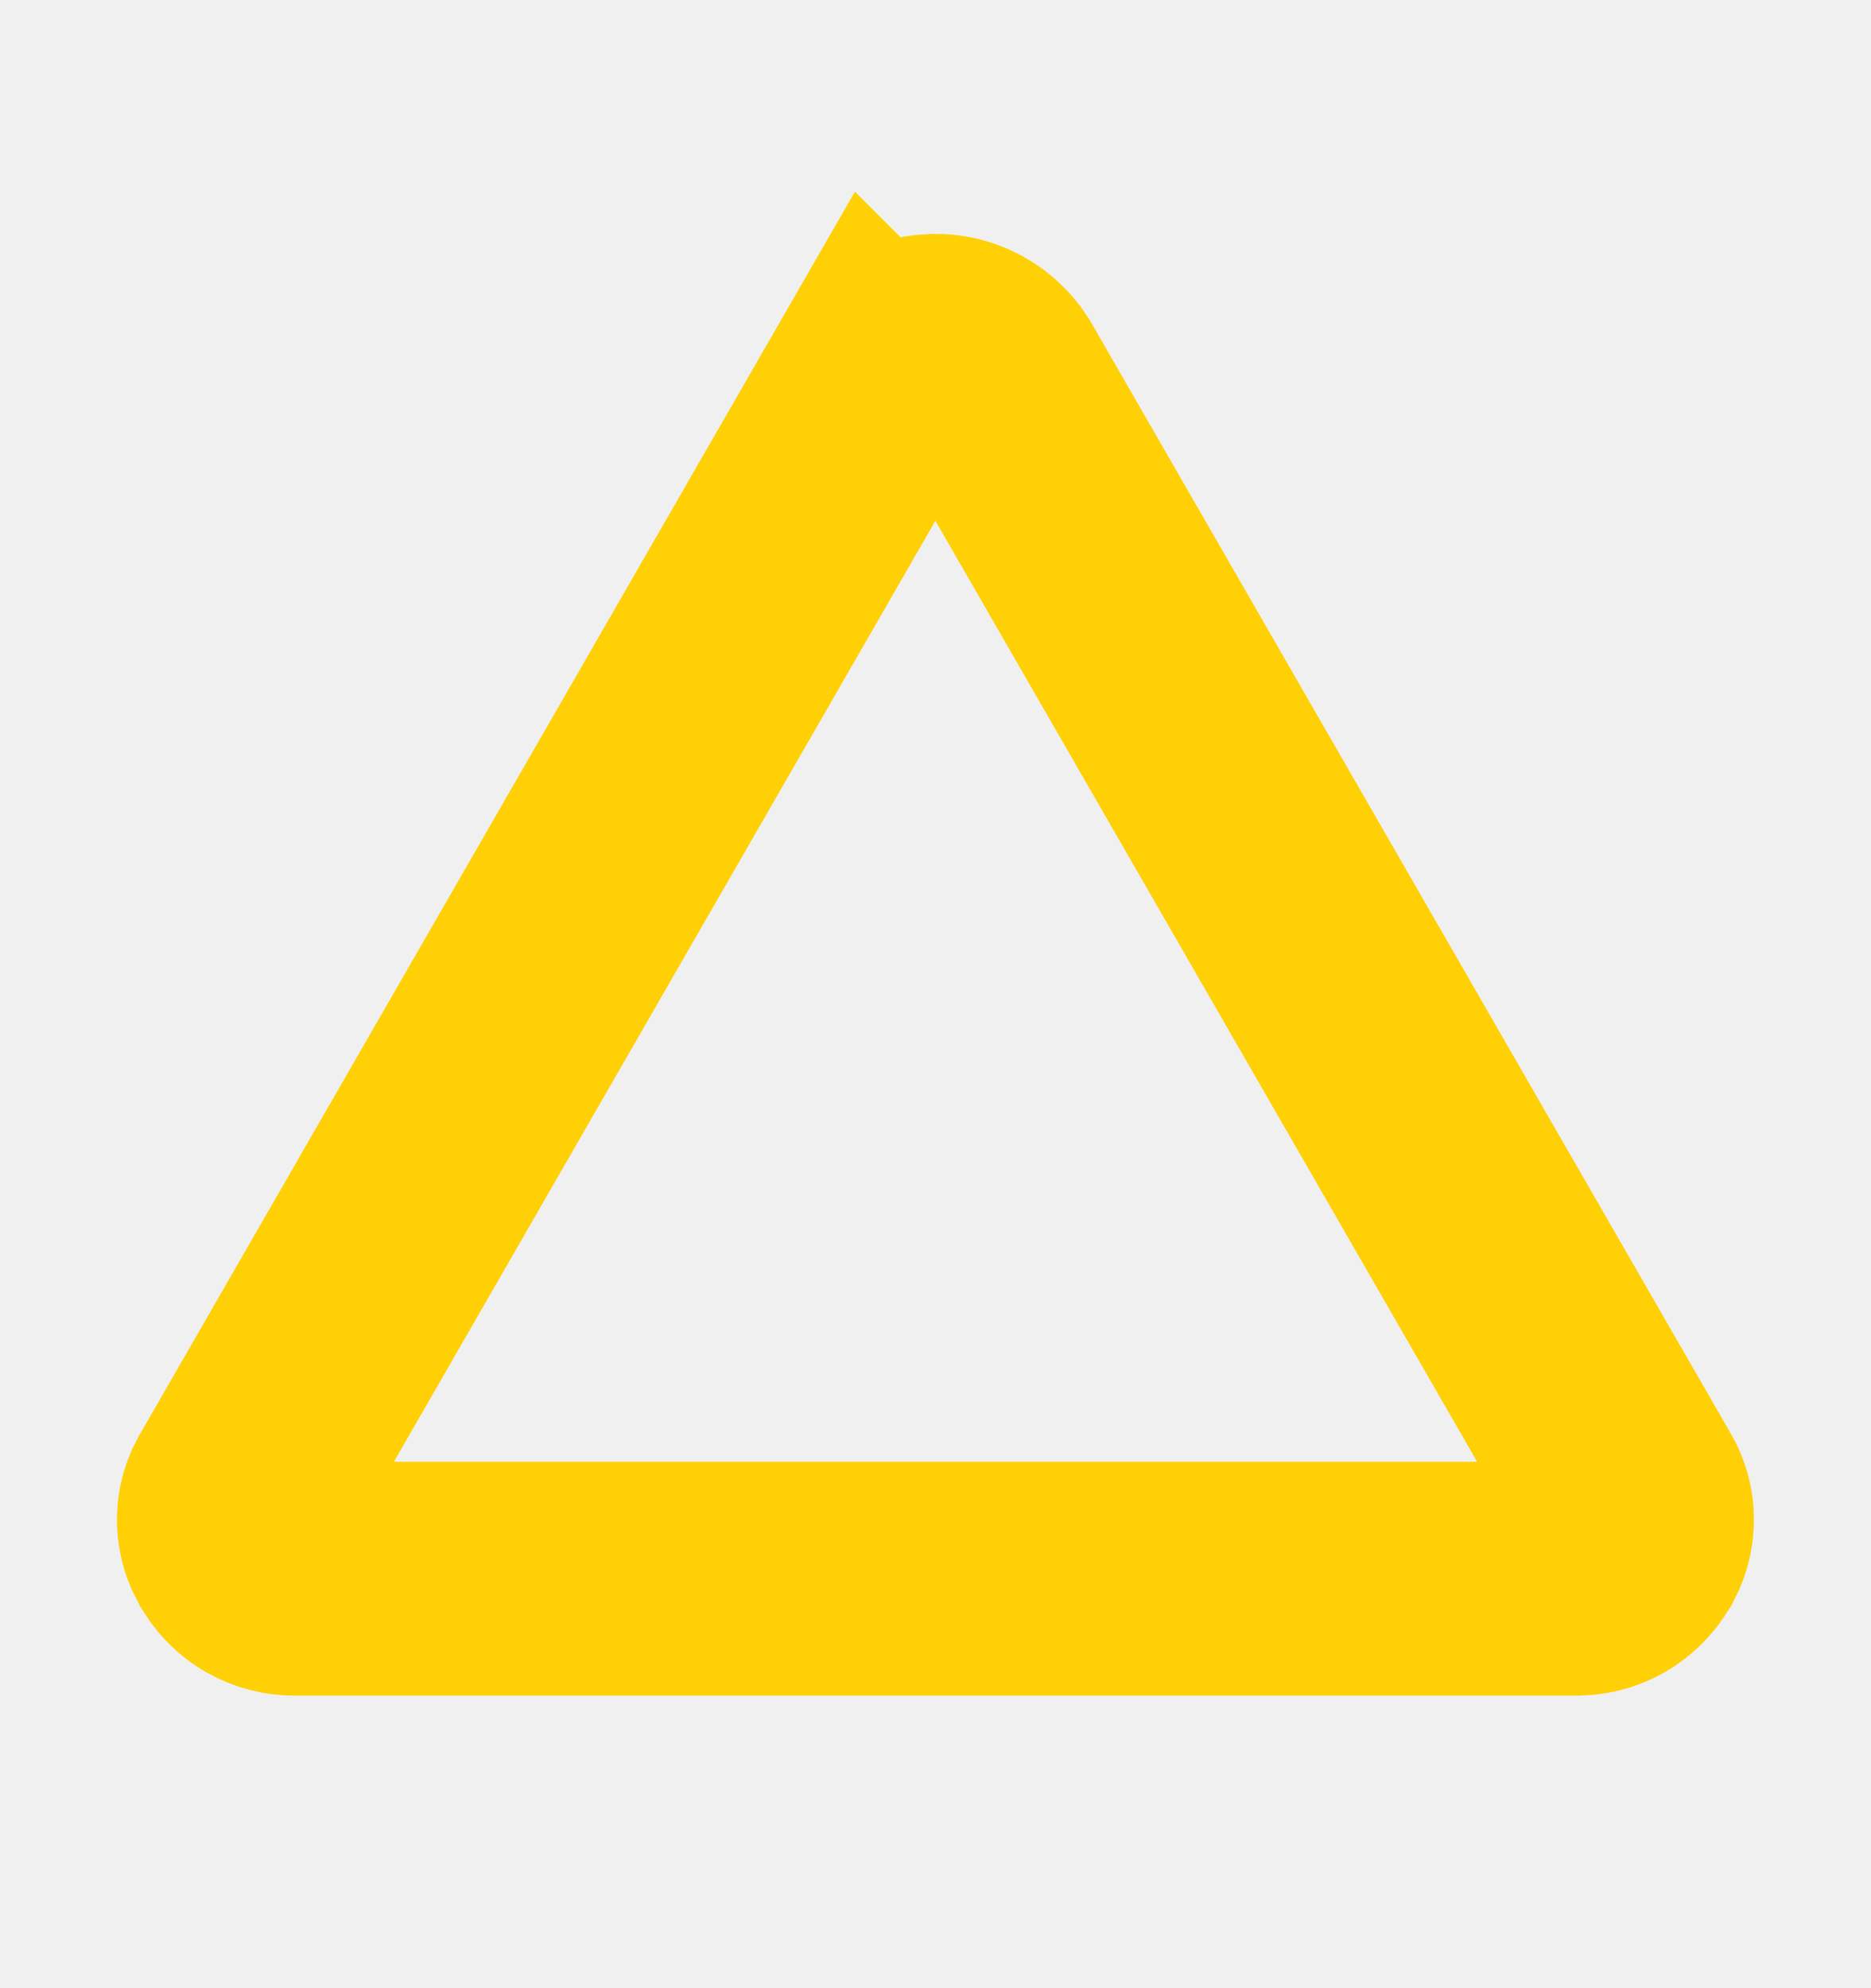
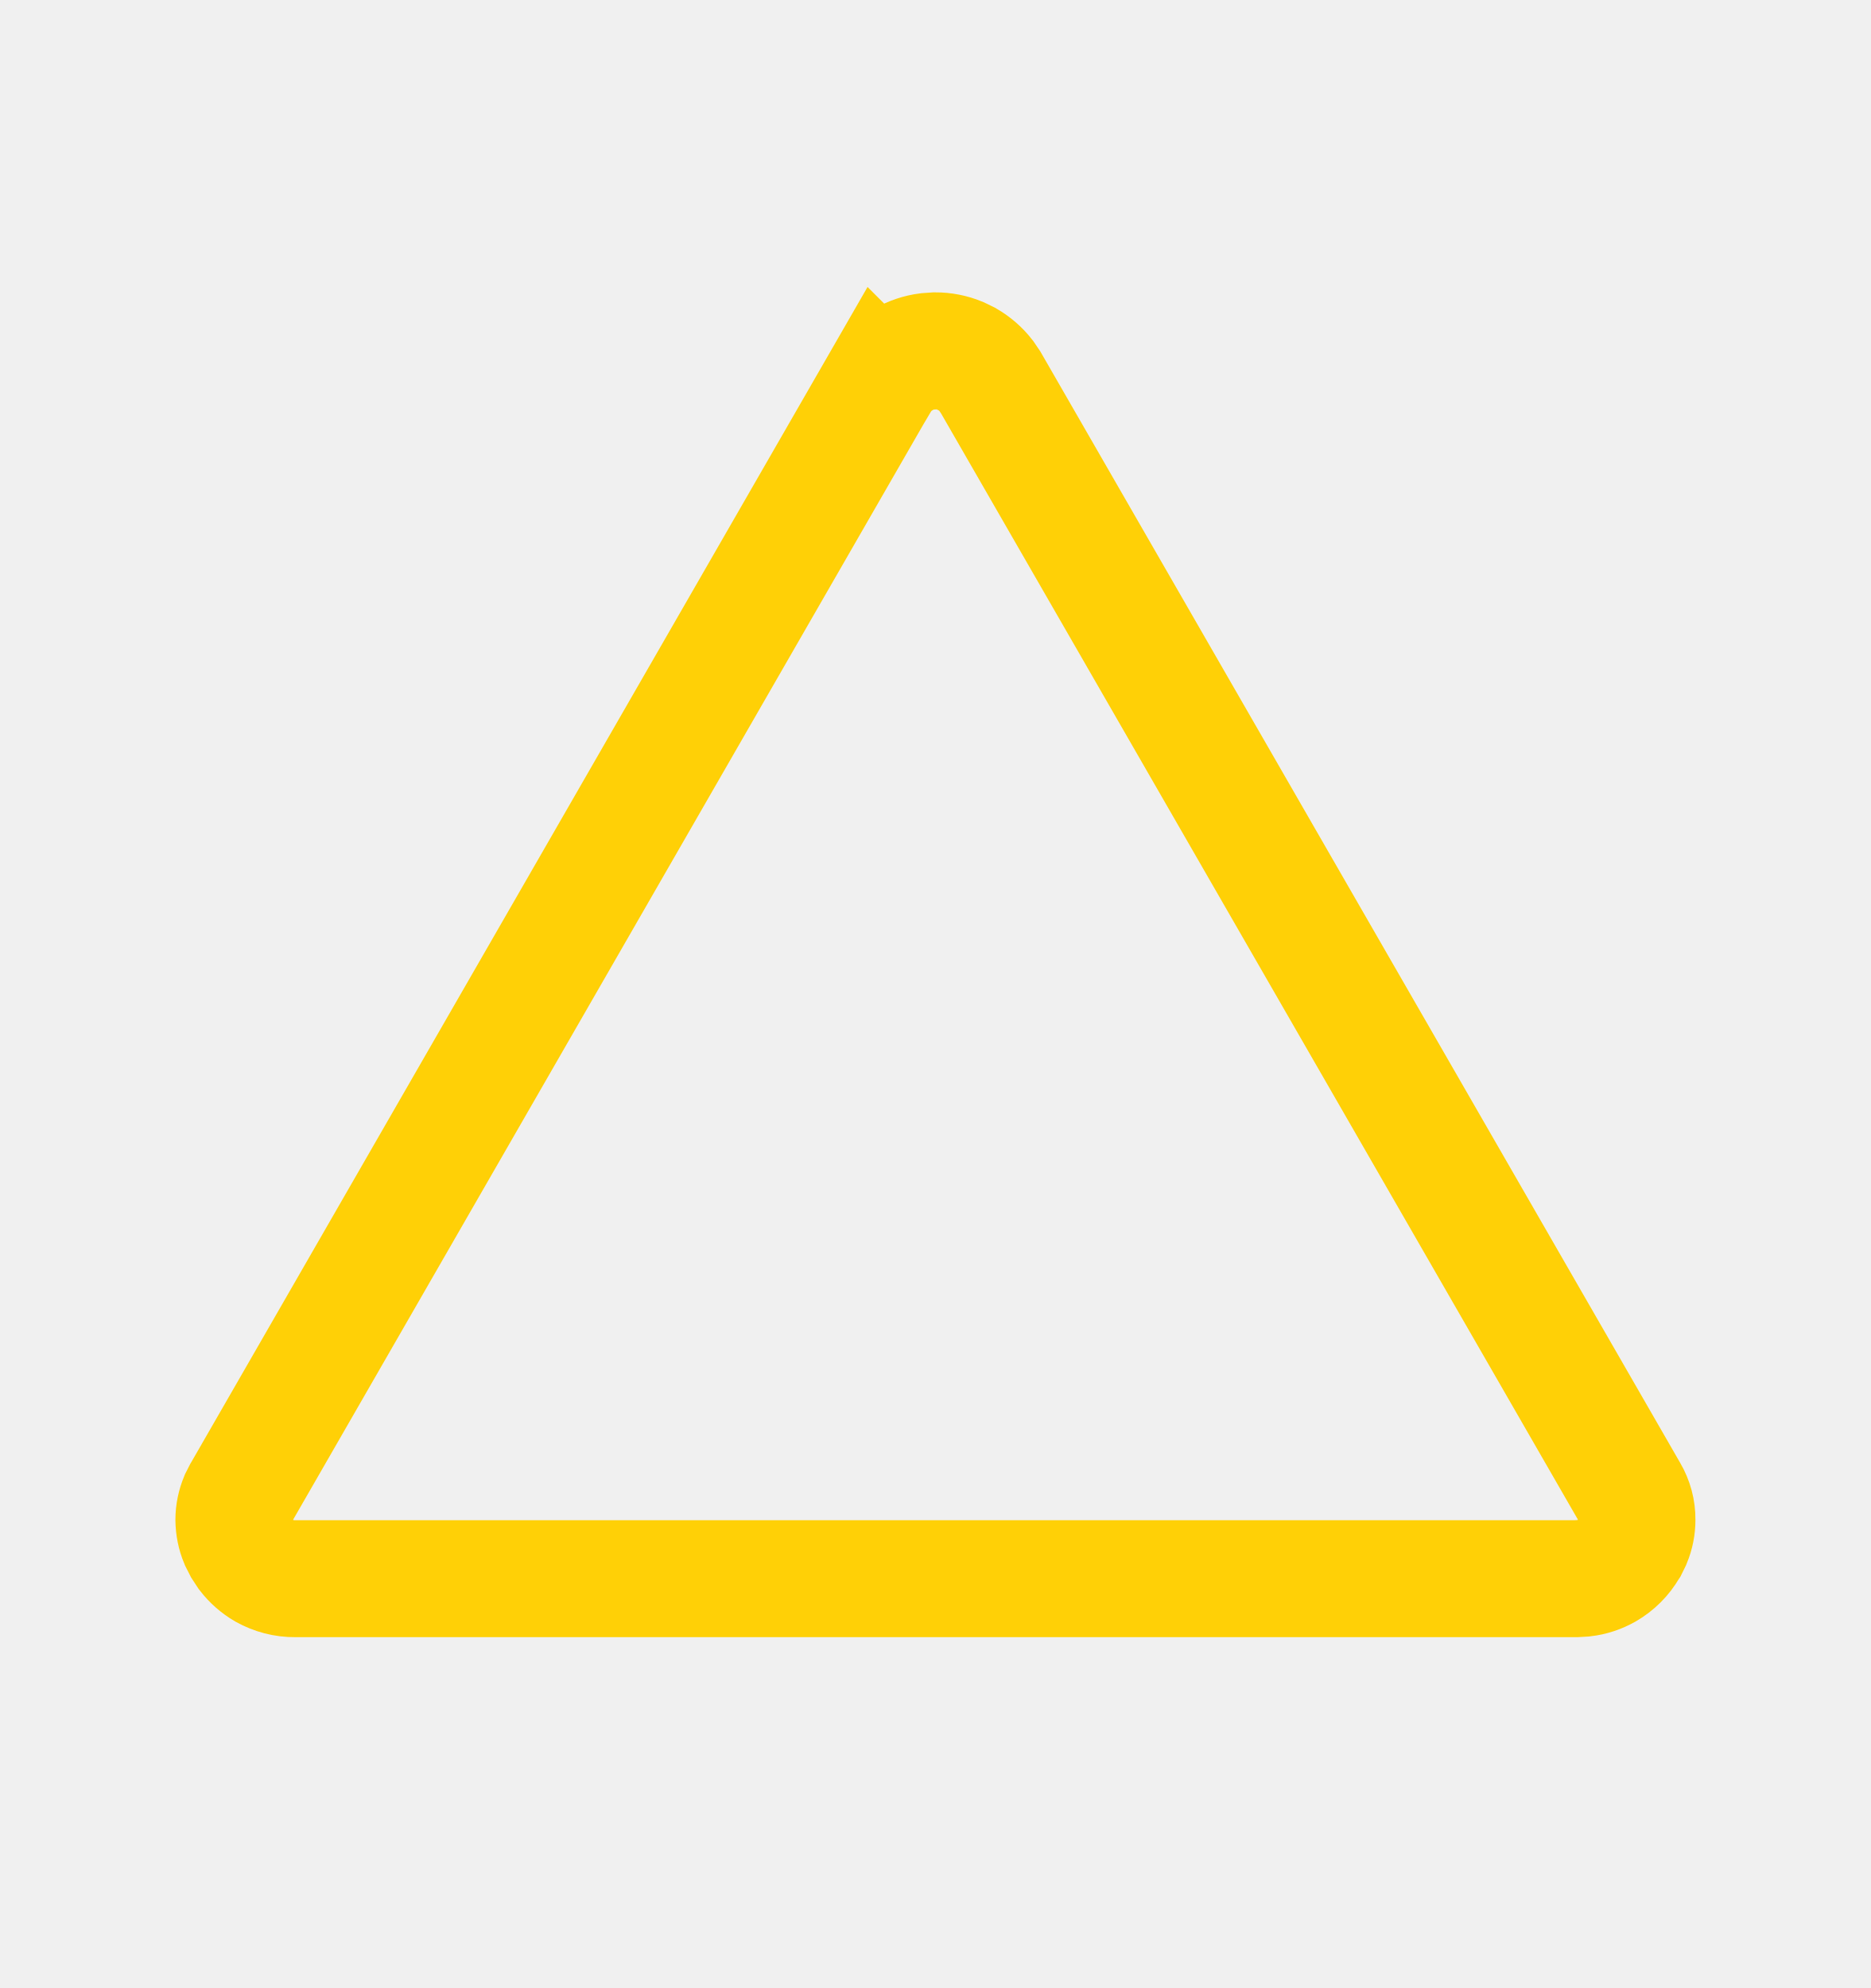
<svg xmlns="http://www.w3.org/2000/svg" width="16" height="17" viewBox="0 0 16 17" fill="none">
  <g clip-path="url(#clip0_36_364)">
-     <path d="M8 3C8.071 3 8.142 3.014 8.208 3.041L8.272 3.072C8.334 3.108 8.388 3.155 8.432 3.211L8.472 3.27L13.933 12.755L13.936 12.76C13.978 12.832 14 12.913 13.999 12.996C13.999 13.059 13.987 13.12 13.963 13.178L13.936 13.233L13.932 13.239C13.886 13.319 13.819 13.386 13.739 13.432C13.679 13.466 13.613 13.488 13.544 13.496L13.475 13.5H2.525C2.432 13.501 2.341 13.477 2.26 13.432C2.2 13.397 2.148 13.351 2.106 13.297L2.068 13.239L2.065 13.233L2.037 13.178C2.013 13.121 2.001 13.059 2 12.997C2 12.934 2.013 12.873 2.037 12.815L2.065 12.76L2.068 12.755L7.527 3.269L7.528 3.27C7.564 3.209 7.612 3.154 7.668 3.111L7.728 3.072C7.79 3.037 7.859 3.014 7.929 3.005L8 3Z" stroke="#FFD006" stroke-width="2" />
+     <path d="M8 3C8.071 3 8.142 3.014 8.208 3.041L8.272 3.072C8.334 3.108 8.388 3.155 8.432 3.211L8.472 3.27L13.933 12.755L13.936 12.76C13.978 12.832 14 12.913 13.999 12.996C13.999 13.059 13.987 13.12 13.963 13.178L13.936 13.233L13.932 13.239C13.886 13.319 13.819 13.386 13.739 13.432C13.679 13.466 13.613 13.488 13.544 13.496L13.475 13.5H2.525C2.432 13.501 2.341 13.477 2.26 13.432C2.2 13.397 2.148 13.351 2.106 13.297L2.068 13.239L2.065 13.233L2.037 13.178C2.013 13.121 2.001 13.059 2 12.997C2 12.934 2.013 12.873 2.037 12.815L2.065 12.76L2.068 12.755L7.527 3.269L7.528 3.27C7.564 3.209 7.612 3.154 7.668 3.111L7.728 3.072C7.79 3.037 7.859 3.014 7.929 3.005L8 3Z" stroke="#FFD006" strokeWidth="2" />
  </g>
  <defs>
    <clipPath id="clip0_36_364">
      <rect width="16" height="16" fill="white" transform="translate(0 0.5)" />
    </clipPath>
  </defs>
</svg>
